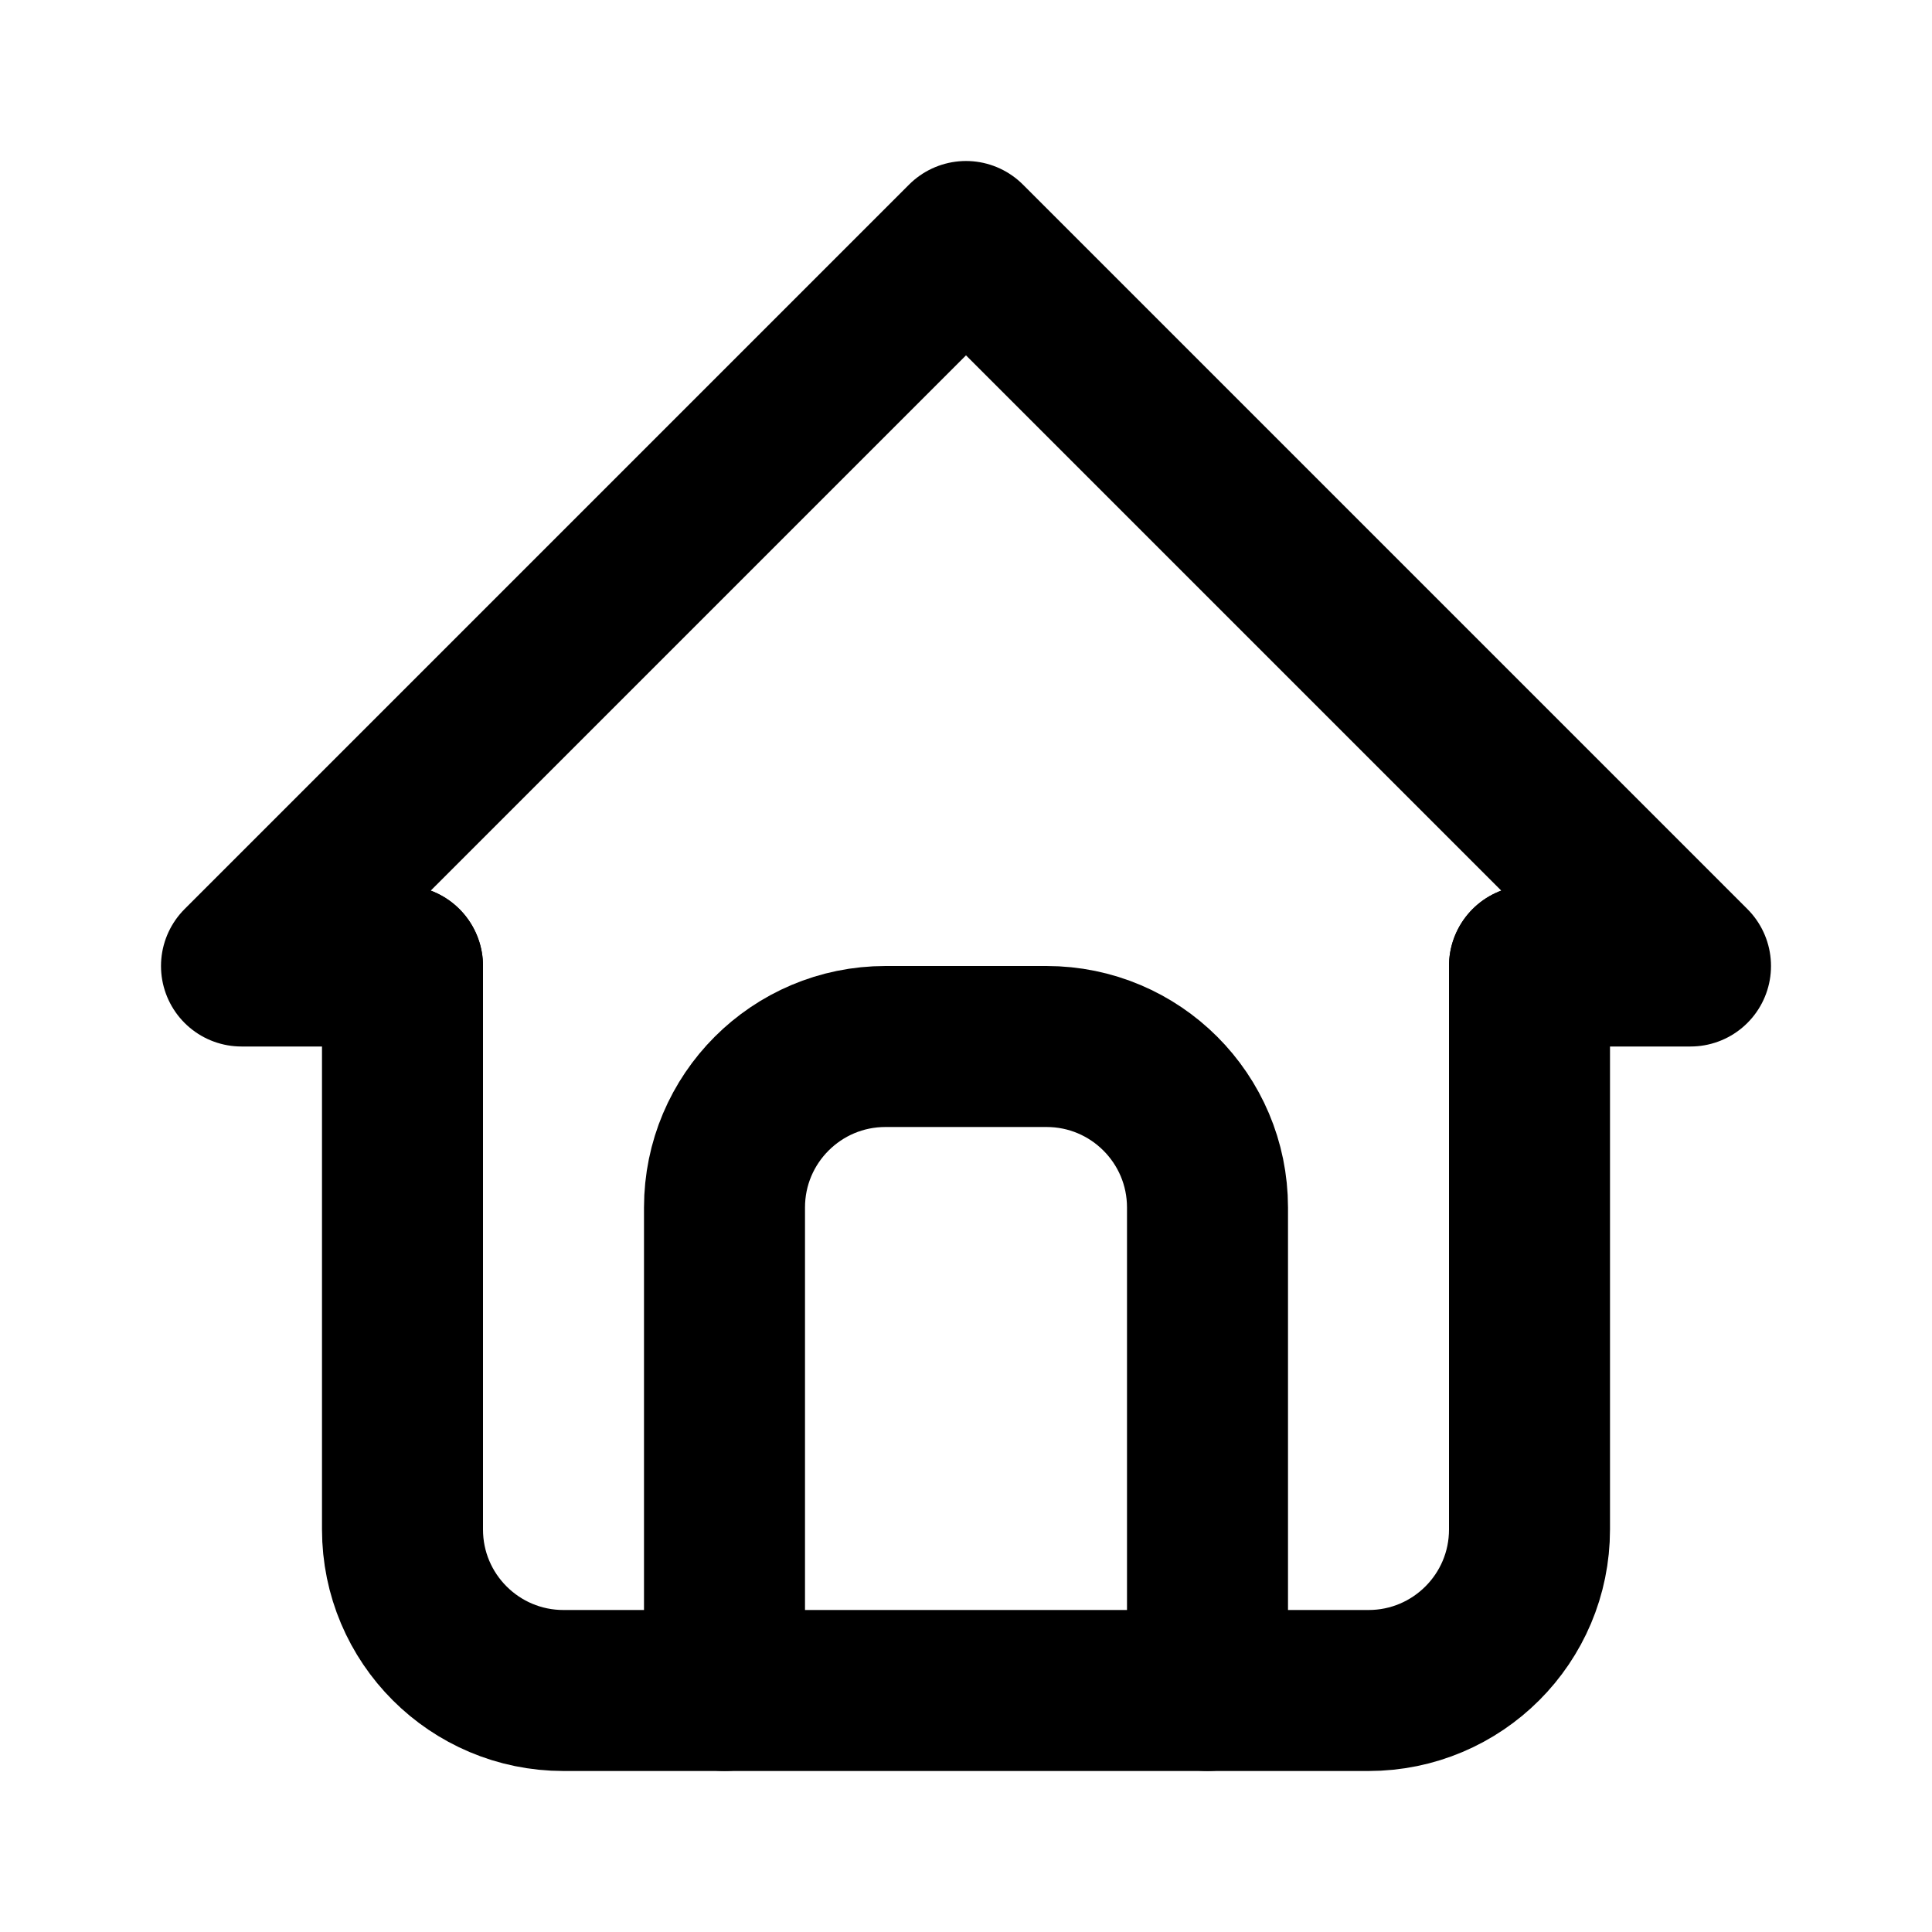
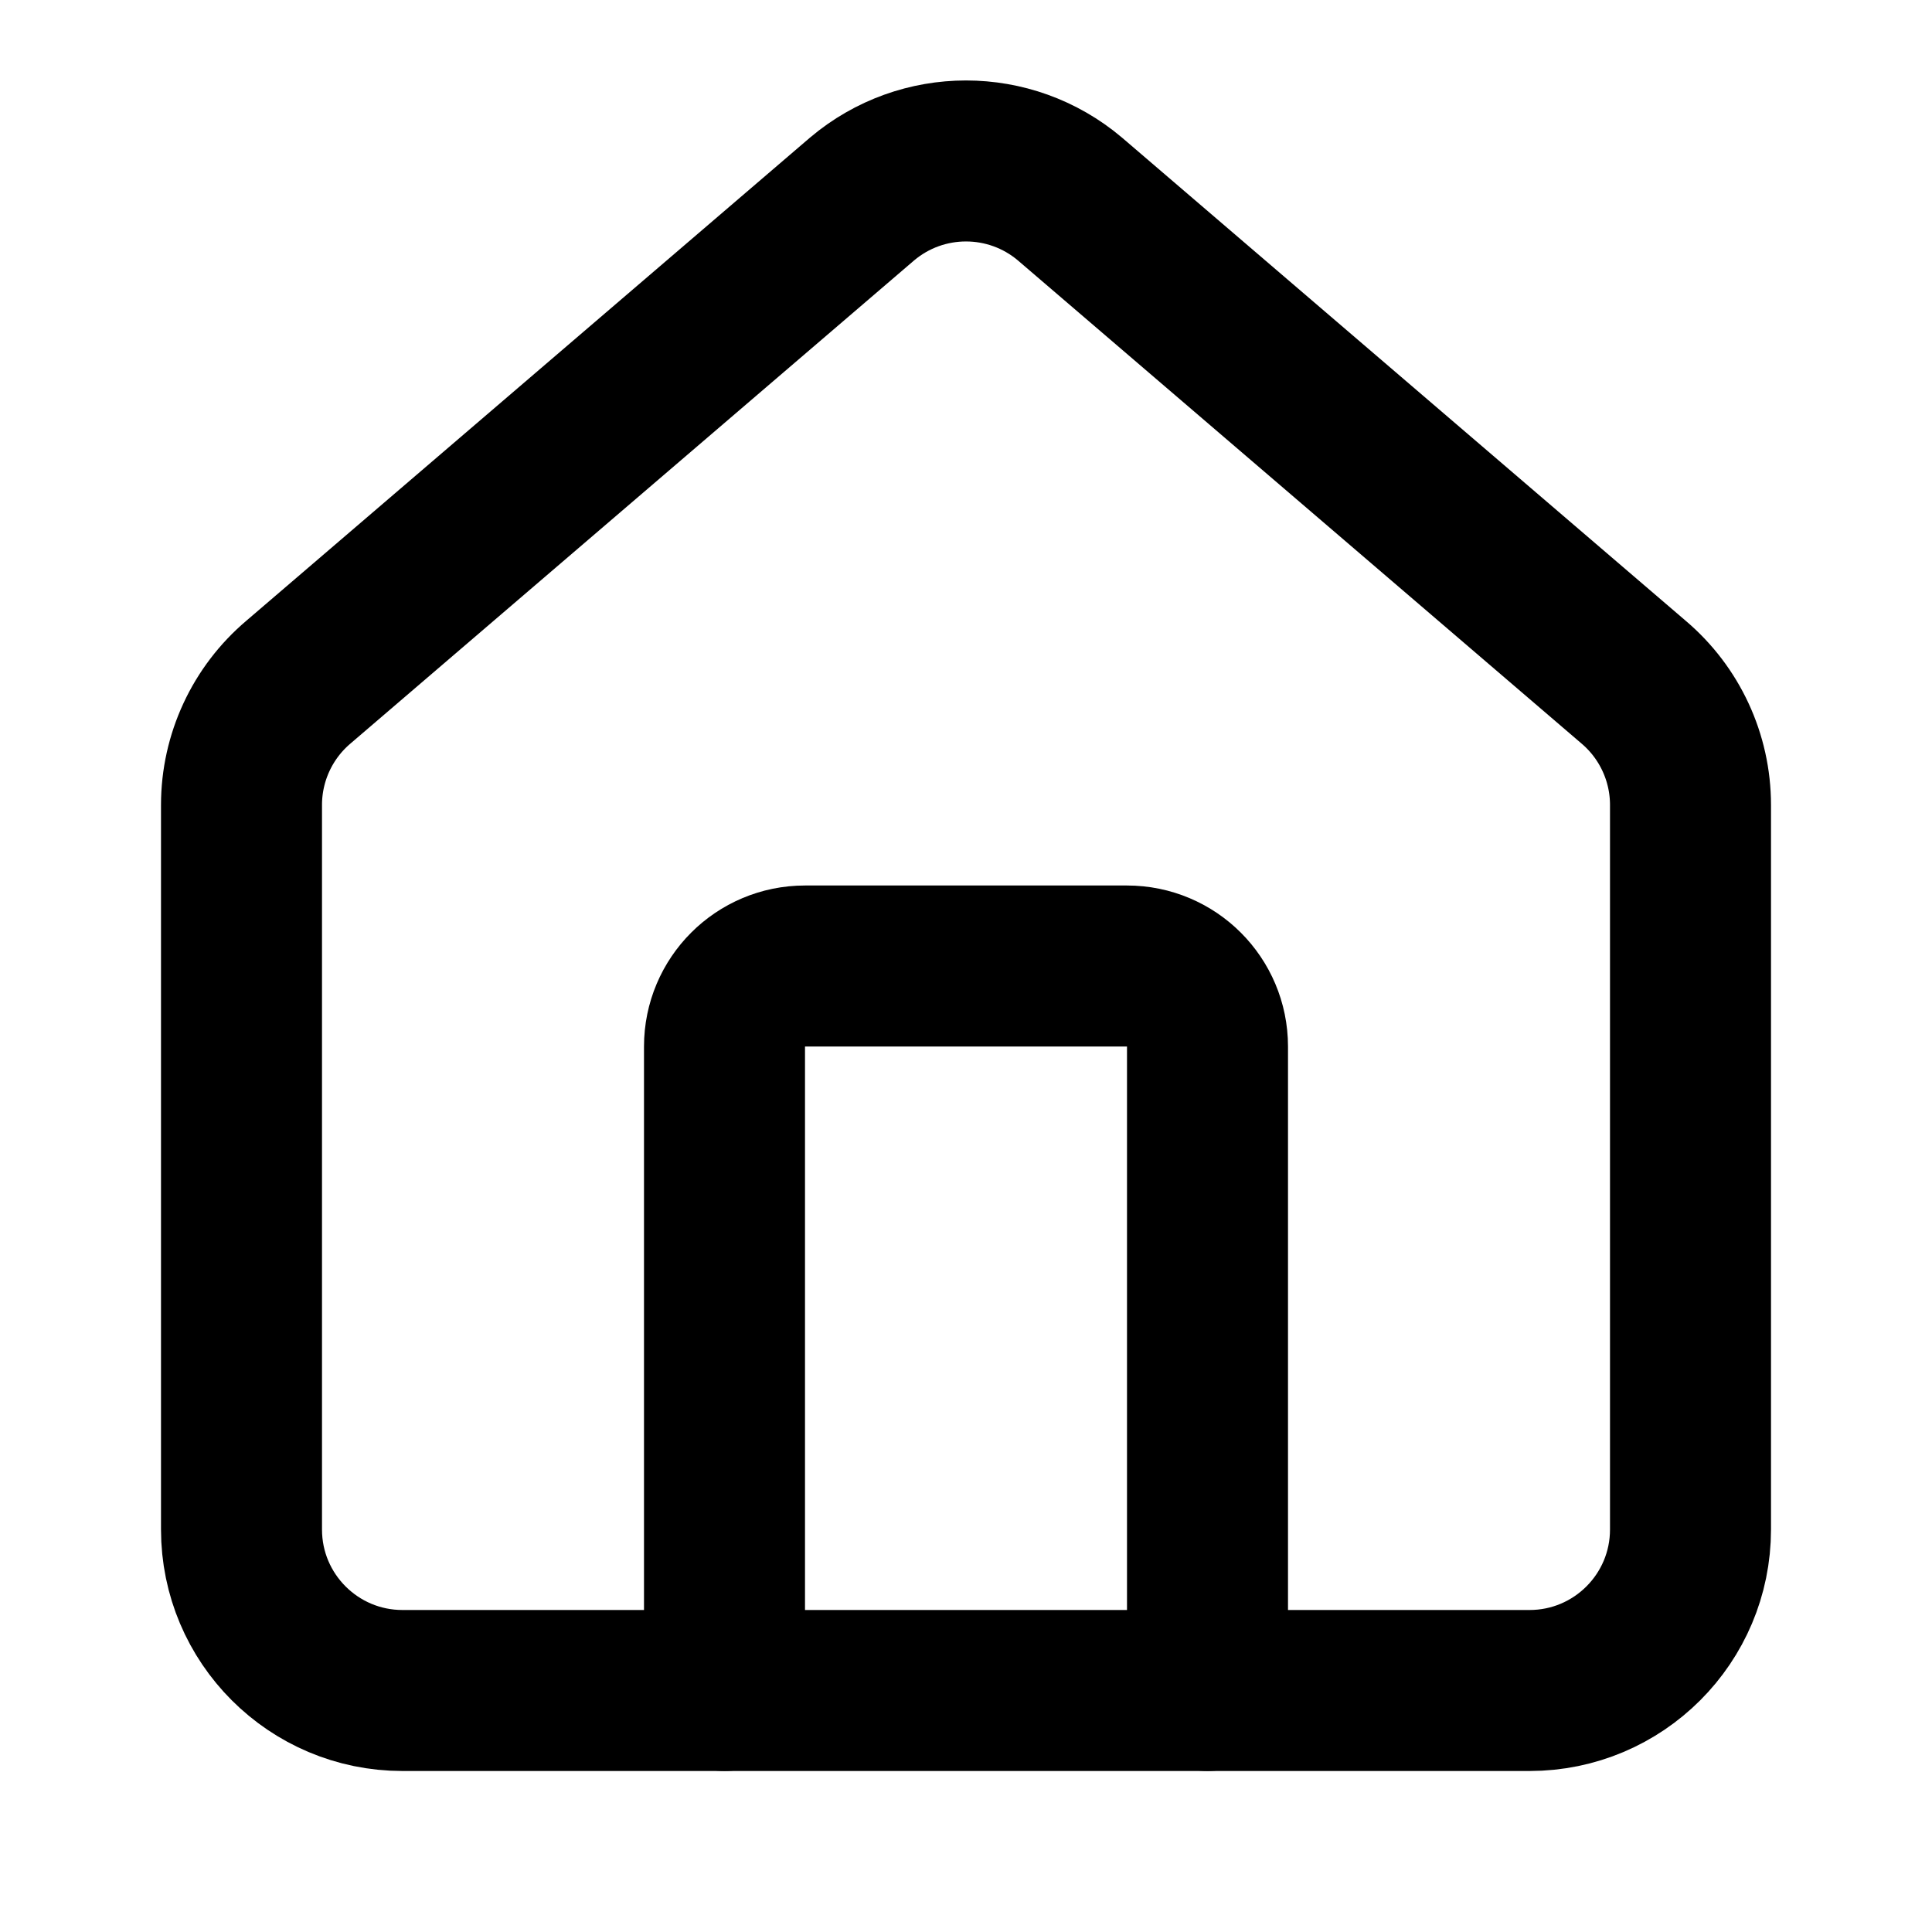
- <svg xmlns="http://www.w3.org/2000/svg" width="24" height="24" viewBox="0 0 24 24" fill="none" stroke="currentColor" stroke-width="2" stroke-linecap="round" stroke-linejoin="round" class="icon icon-tabler icons-tabler-outline icon-tabler-home">
-   <path stroke="none" d="M0 0h24v24H0z" fill="none" />
-   <path d="M5 12l-2 0l9 -9l9 9l-2 0" />
-   <path d="M5 12v7a2 2 0 0 0 2 2h10a2 2 0 0 0 2 -2v-7" />
-   <path d="M9 21v-6a2 2 0 0 1 2 -2h2a2 2 0 0 1 2 2v6" />
+ <svg xmlns="http://www.w3.org/2000/svg" class="lucide lucide-house" width="24" height="24" viewBox="0 0 24 24" fill="none" stroke="currentColor" stroke-width="2" stroke-linecap="round" stroke-linejoin="round">
+   <path d="M15 21v-8a1 1 0 0 0-1-1h-4a1 1 0 0 0-1 1v8" />
+   <path d="M3 10a2 2 0 0 1 .709-1.528l7-6a2 2 0 0 1 2.582 0l7 6A2 2 0 0 1 21 10v9a2 2 0 0 1-2 2H5a2 2 0 0 1-2-2z" />
</svg>
